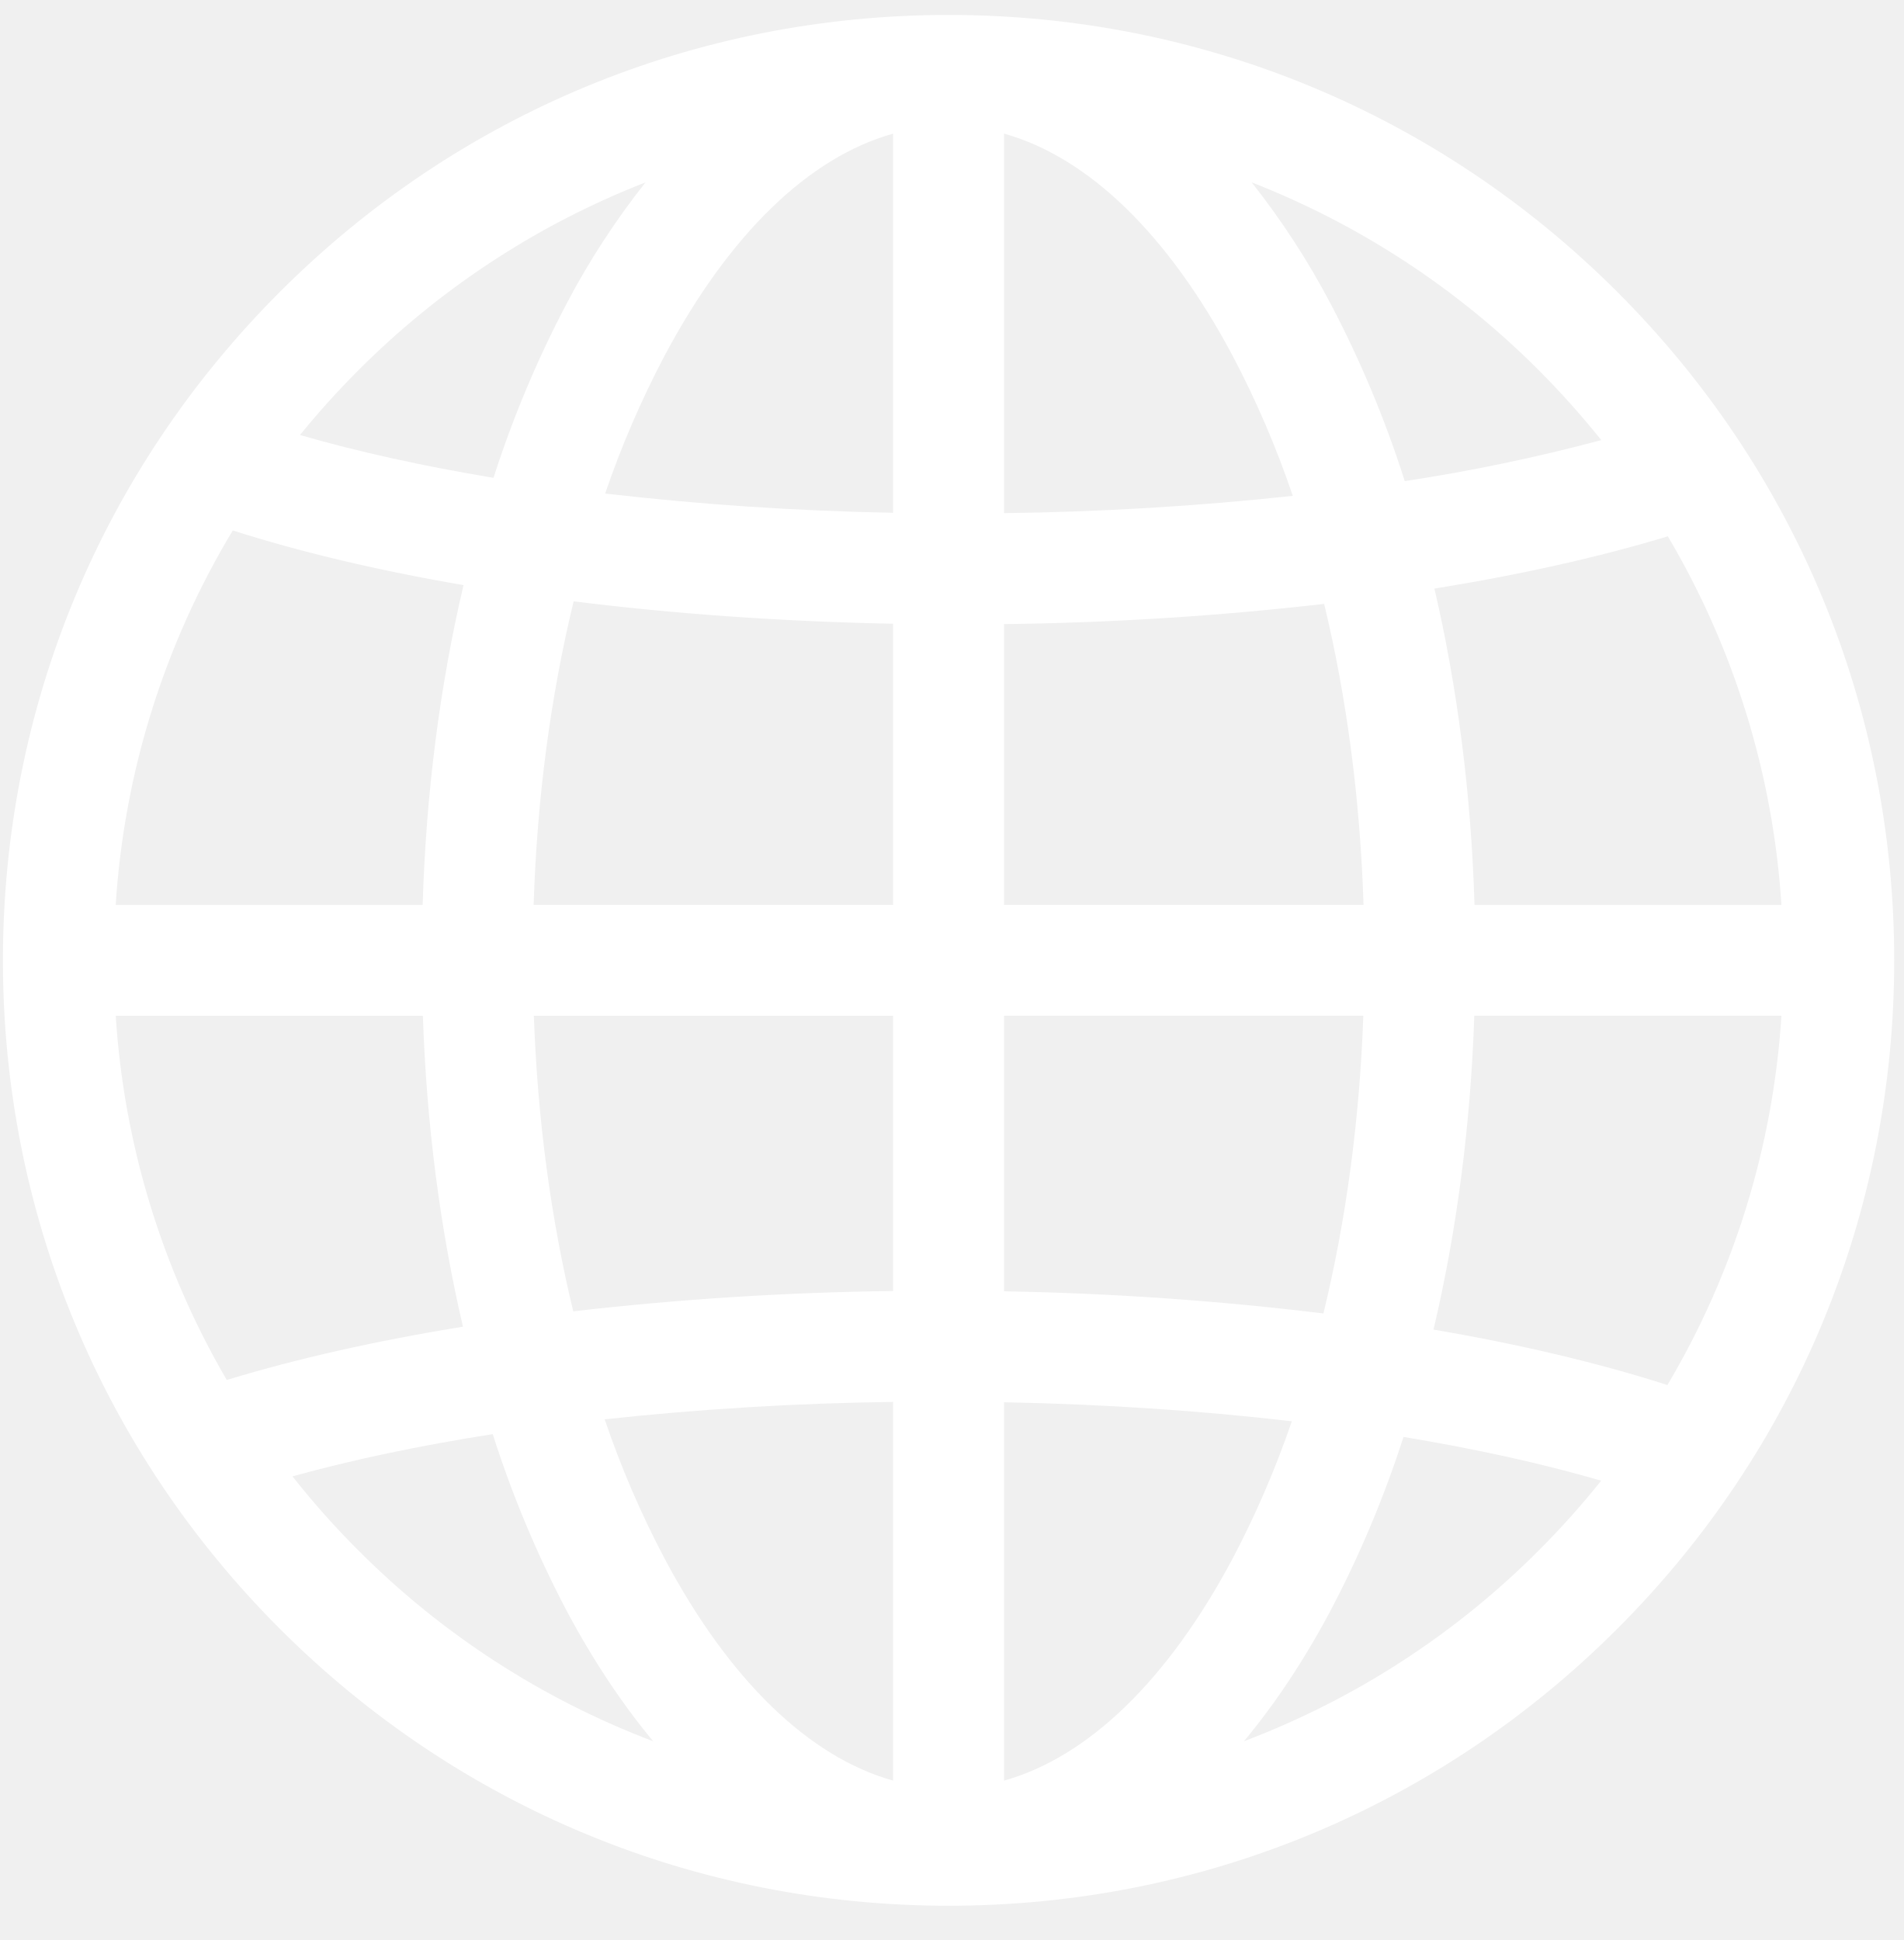
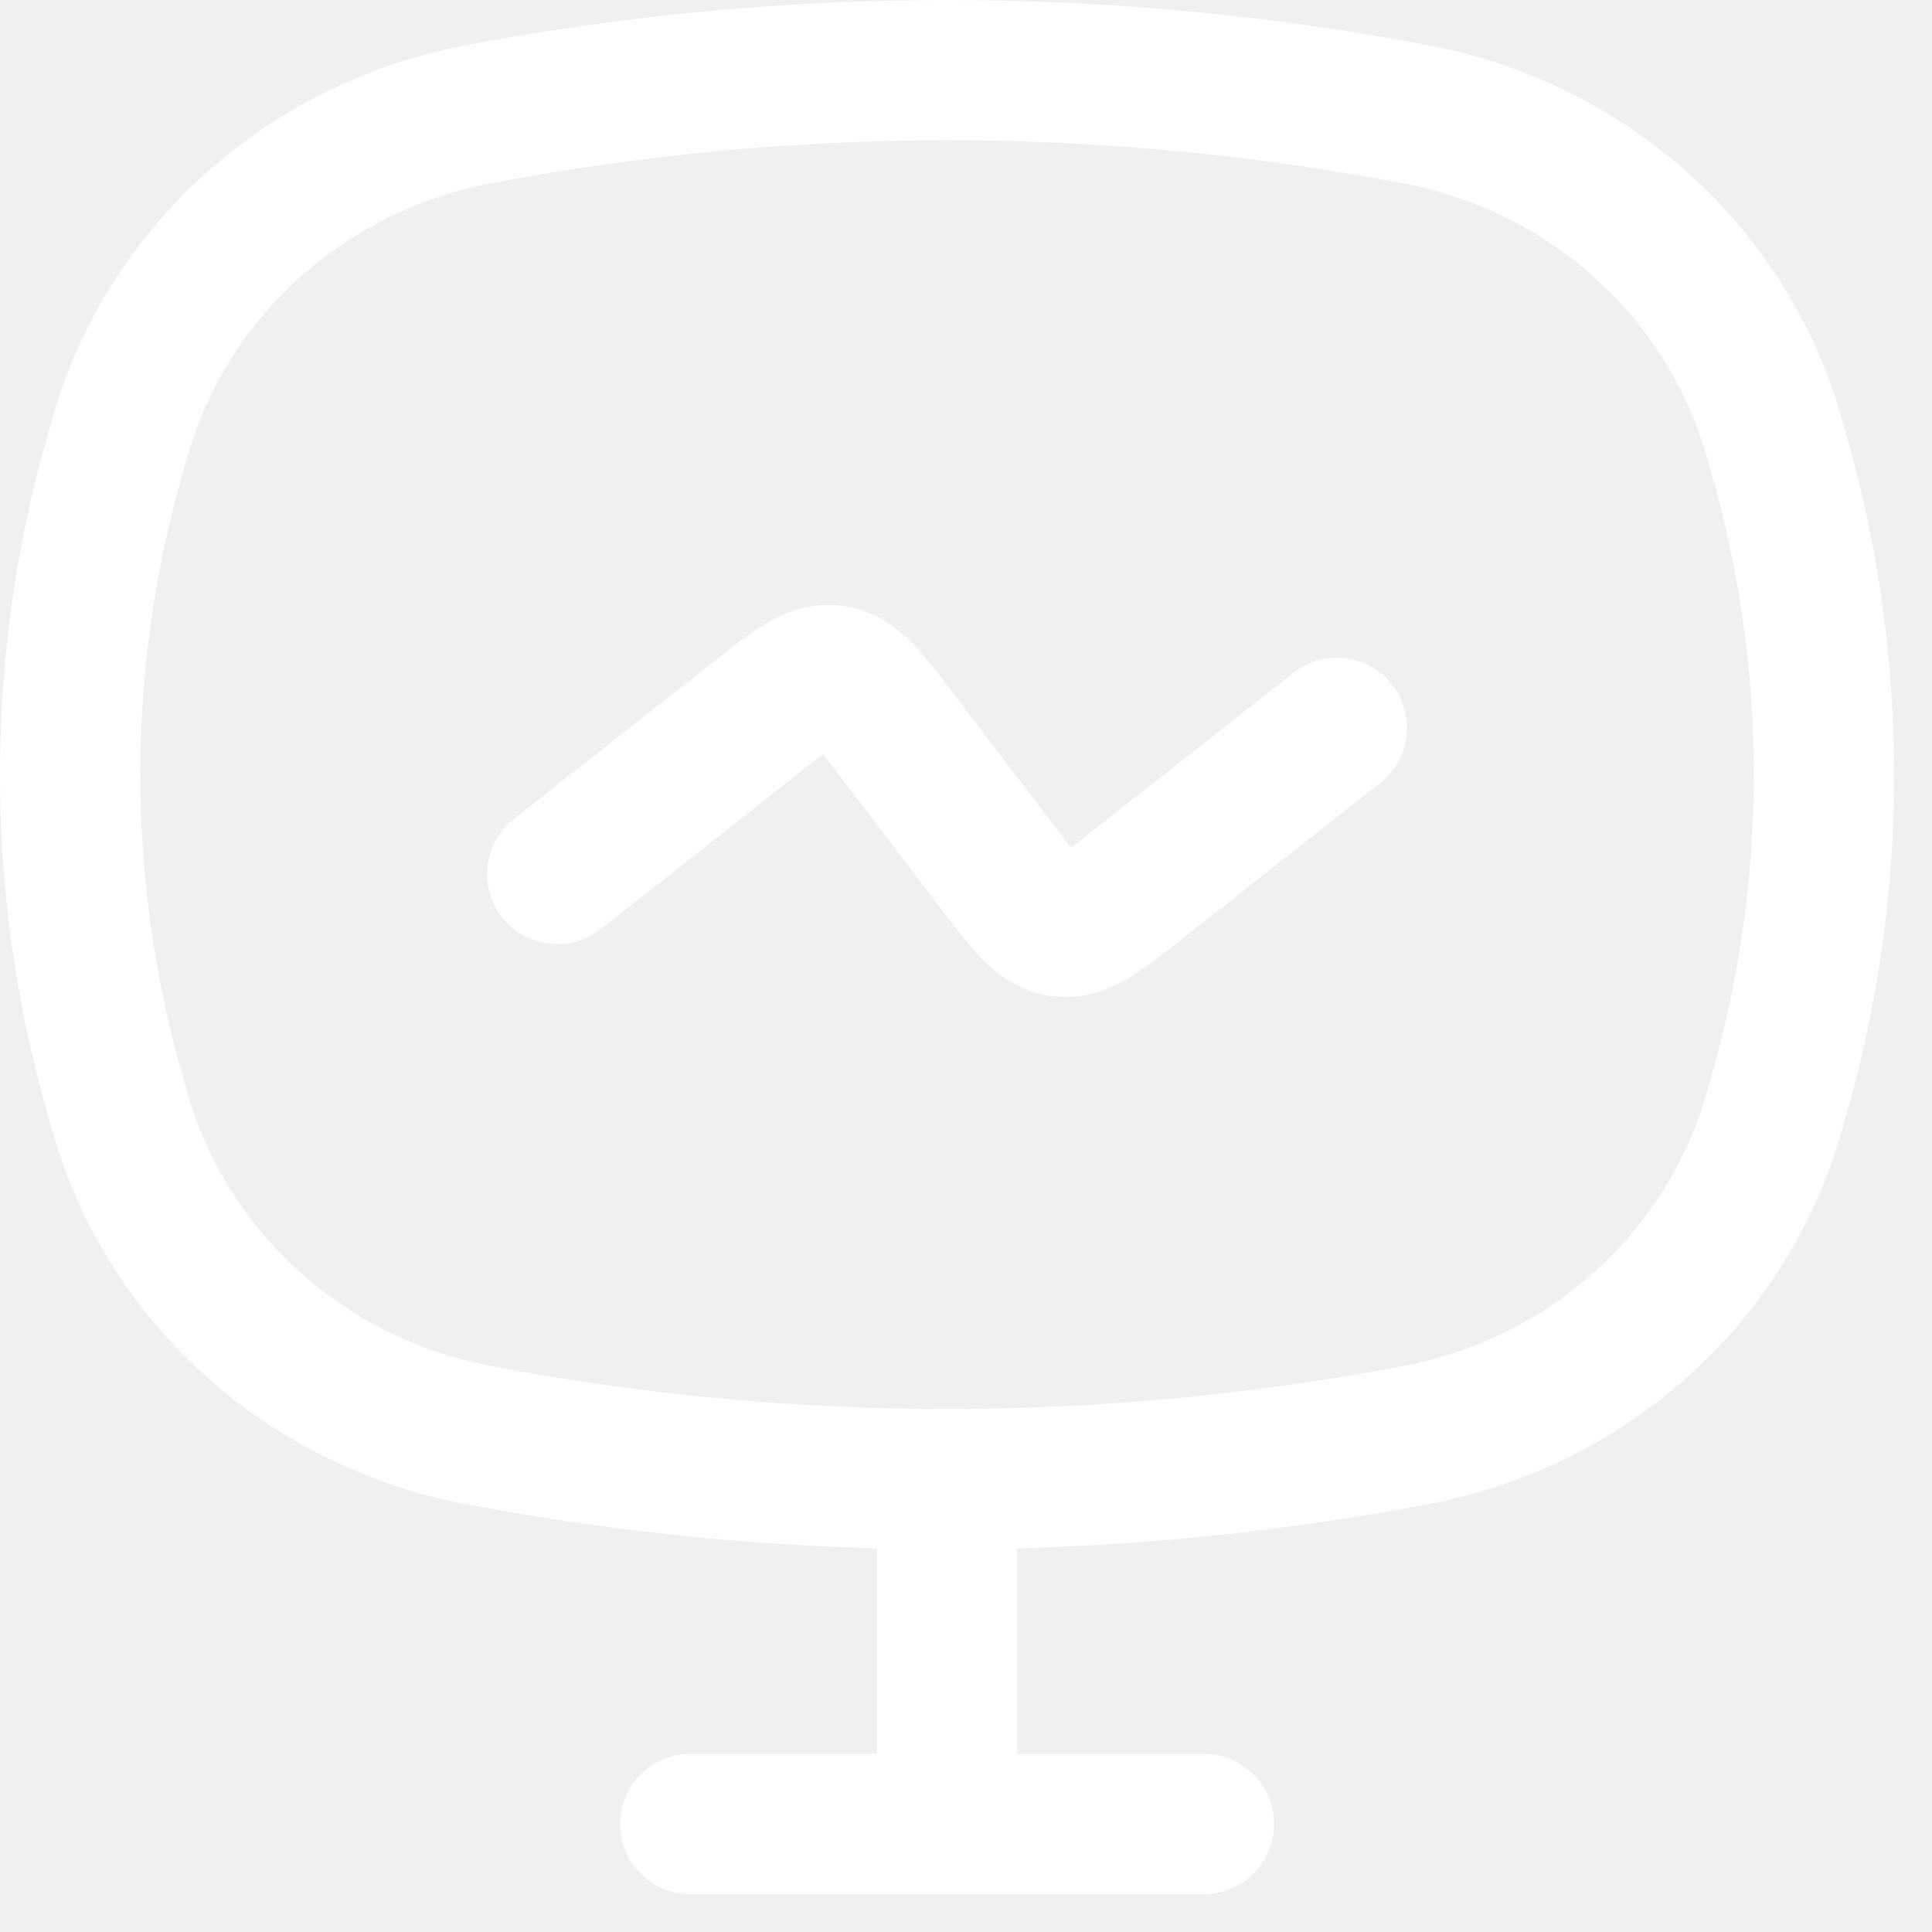
- <svg xmlns="http://www.w3.org/2000/svg" width="52" height="53" fill="none">
-   <path d="M44.171 7.973C39.293 3.095 32.807.408 25.908.408c-6.899 0-13.385 2.687-18.263 7.565C2.767 12.851.08 19.337.08 26.236c0 6.9 2.687 13.385 7.565 18.264 4.878 4.878 11.364 7.564 18.263 7.564 6.9 0 13.385-2.686 18.264-7.565 4.878-4.878 7.564-11.364 7.564-18.263 0-6.899-2.686-13.385-7.565-18.263zM9.788 10.116a22.743 22.743 0 017.843-5.134 21.285 21.285 0 00-2.162 3.326 29.752 29.752 0 00-1.99 4.746c-1.92-.319-3.697-.71-5.286-1.17a23.249 23.249 0 011.595-1.768zm-3.43 4.375c1.859.595 3.984 1.097 6.302 1.494-.645 2.741-1.025 5.69-1.116 8.737H3.16a22.593 22.593 0 013.198-10.23zm-.164 23.21a22.597 22.597 0 01-3.033-9.95h8.389c.099 2.96.471 5.825 1.095 8.494-2.366.384-4.544.873-6.451 1.456zm3.594 4.656a23.186 23.186 0 01-1.8-2.023c1.647-.457 3.488-.844 5.47-1.154a29.801 29.801 0 002.01 4.809c.724 1.361 1.52 2.557 2.373 3.582a22.736 22.736 0 01-8.053-5.214zm14.605 6.289c-2.3-.645-4.478-2.746-6.248-6.079a26.34 26.34 0 01-1.63-3.792 83.064 83.064 0 017.878-.475v10.346zm0-13.376a85.34 85.34 0 00-8.736.555c-.609-2.518-.976-5.244-1.076-8.074h9.812v7.519zm0-10.549h-9.818c.092-2.909.465-5.71 1.093-8.293 2.744.343 5.686.552 8.725.612v7.681zm0-10.712a81.876 81.876 0 01-7.865-.525 26.341 26.341 0 011.617-3.754c1.77-3.333 3.947-5.434 6.248-6.079v10.358zm21.16.643a22.598 22.598 0 013.103 10.07h-8.383c-.09-3.012-.463-5.928-1.095-8.642 2.334-.376 4.486-.856 6.375-1.428zm-3.524-4.536a23.212 23.212 0 011.706 1.908 49.464 49.464 0 01-5.367 1.12 29.82 29.82 0 00-2.02-4.836 21.299 21.299 0 00-2.162-3.326 22.743 22.743 0 017.843 5.134zM27.423 27.75h9.813c-.101 2.852-.473 5.599-1.09 8.133a84.202 84.202 0 00-8.723-.605V27.75zm0-3.03v-7.67a85.462 85.462 0 008.743-.552c.618 2.563.984 5.34 1.076 8.223h-9.819zm0-21.07c2.301.645 4.478 2.746 6.249 6.079a26.392 26.392 0 011.638 3.818 83.165 83.165 0 01-7.887.472V3.65zm0 44.995V38.309c2.736.053 5.384.23 7.86.52a26.34 26.34 0 01-1.61 3.738c-1.772 3.333-3.949 5.434-6.25 6.079zm14.606-6.289a22.732 22.732 0 01-8.053 5.214c.853-1.025 1.648-2.22 2.372-3.582a29.738 29.738 0 001.985-4.732c1.964.324 3.78.725 5.4 1.196a23.21 23.21 0 01-1.704 1.904zm3.513-4.517c-1.88-.605-4.035-1.113-6.389-1.515.635-2.691 1.014-5.585 1.114-8.574h8.389a22.6 22.6 0 01-3.114 10.089z" fill="#fff" />
+ <svg xmlns="http://www.w3.org/2000/svg" width="51" height="51" fill="none">
+   <path fill-rule="evenodd" clip-rule="evenodd" d="M37.038 4.837a64.478 64.478 0 00-24.076 0c-3.867.736-6.943 3.517-7.994 7.148l-.124.43a28.872 28.872 0 000 16.068l.124.43c1.051 3.63 4.127 6.412 7.994 7.147a64.476 64.476 0 0024.076 0c3.867-.735 6.943-3.517 7.994-7.148l.124-.429a28.873 28.873 0 000-16.069l-.124-.429c-1.051-3.63-4.127-6.412-7.994-7.148zM12.27 1.2a68.182 68.182 0 0125.46 0c5.194.987 9.409 4.744 10.86 9.757l.124.429a32.576 32.576 0 010 18.128l-.124.429c-1.451 5.013-5.667 8.77-10.86 9.757a68.134 68.134 0 01-10.878 1.173v5.424h4.928a1.852 1.852 0 110 3.704H18.22a1.852 1.852 0 110-3.704h4.928v-5.424A68.134 68.134 0 0112.27 39.7c-5.193-.988-9.409-4.744-10.86-9.757l-.124-.43a32.575 32.575 0 010-18.127l.125-.43C2.86 5.944 7.077 2.187 12.27 1.2zm9.457 18.71c-.16.12-.342.264-.574.447l-5.295 4.17a1.852 1.852 0 01-2.292-2.91l5.296-4.17.069-.054c.422-.333.871-.688 1.29-.934.488-.288 1.166-.574 2.004-.468.838.106 1.423.553 1.823.954.344.343.69.8 1.016 1.227l.053.07 2.712 3.558c.178.235.32.42.444.576.16-.12.342-.264.574-.447l5.295-4.17a1.852 1.852 0 112.292 2.91l-5.296 4.17-.069.054c-.422.333-.871.688-1.29.934-.488.288-1.166.574-2.004.468-.837-.106-1.423-.553-1.823-.954-.344-.343-.69-.8-1.016-1.227l-.053-.07-2.712-3.558c-.178-.235-.32-.42-.444-.576z" fill="#fff" />
</svg>
